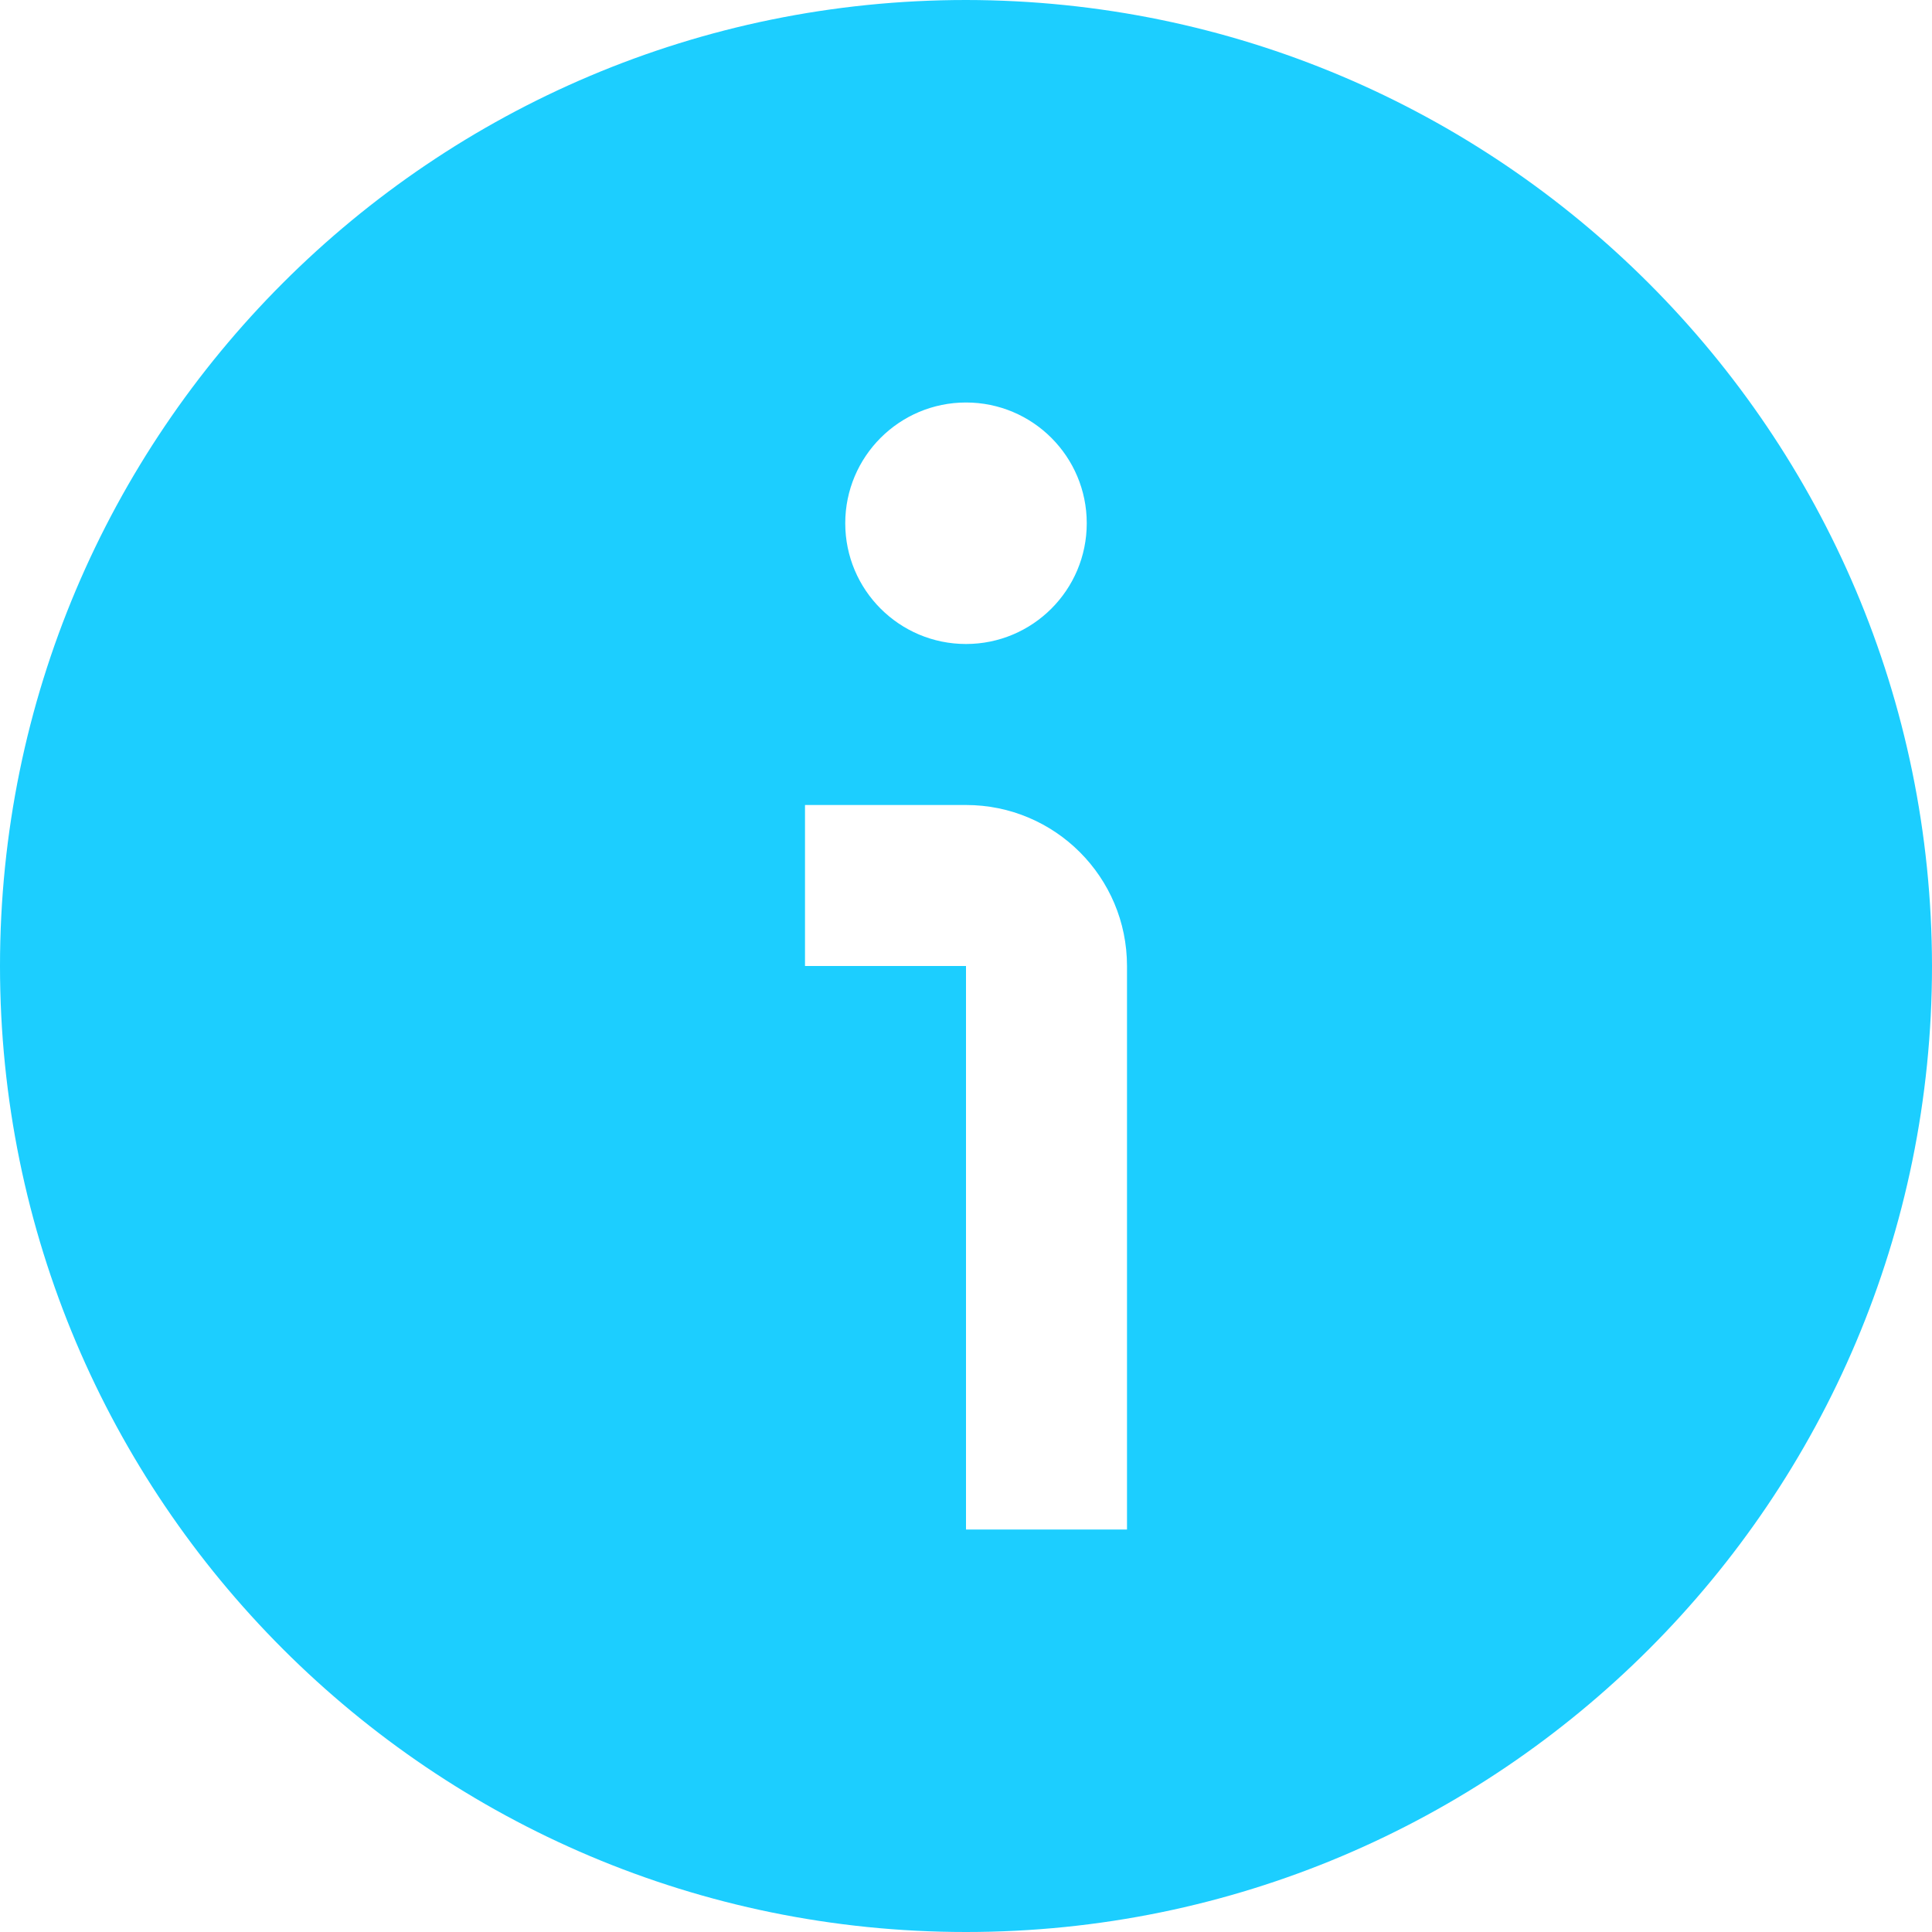
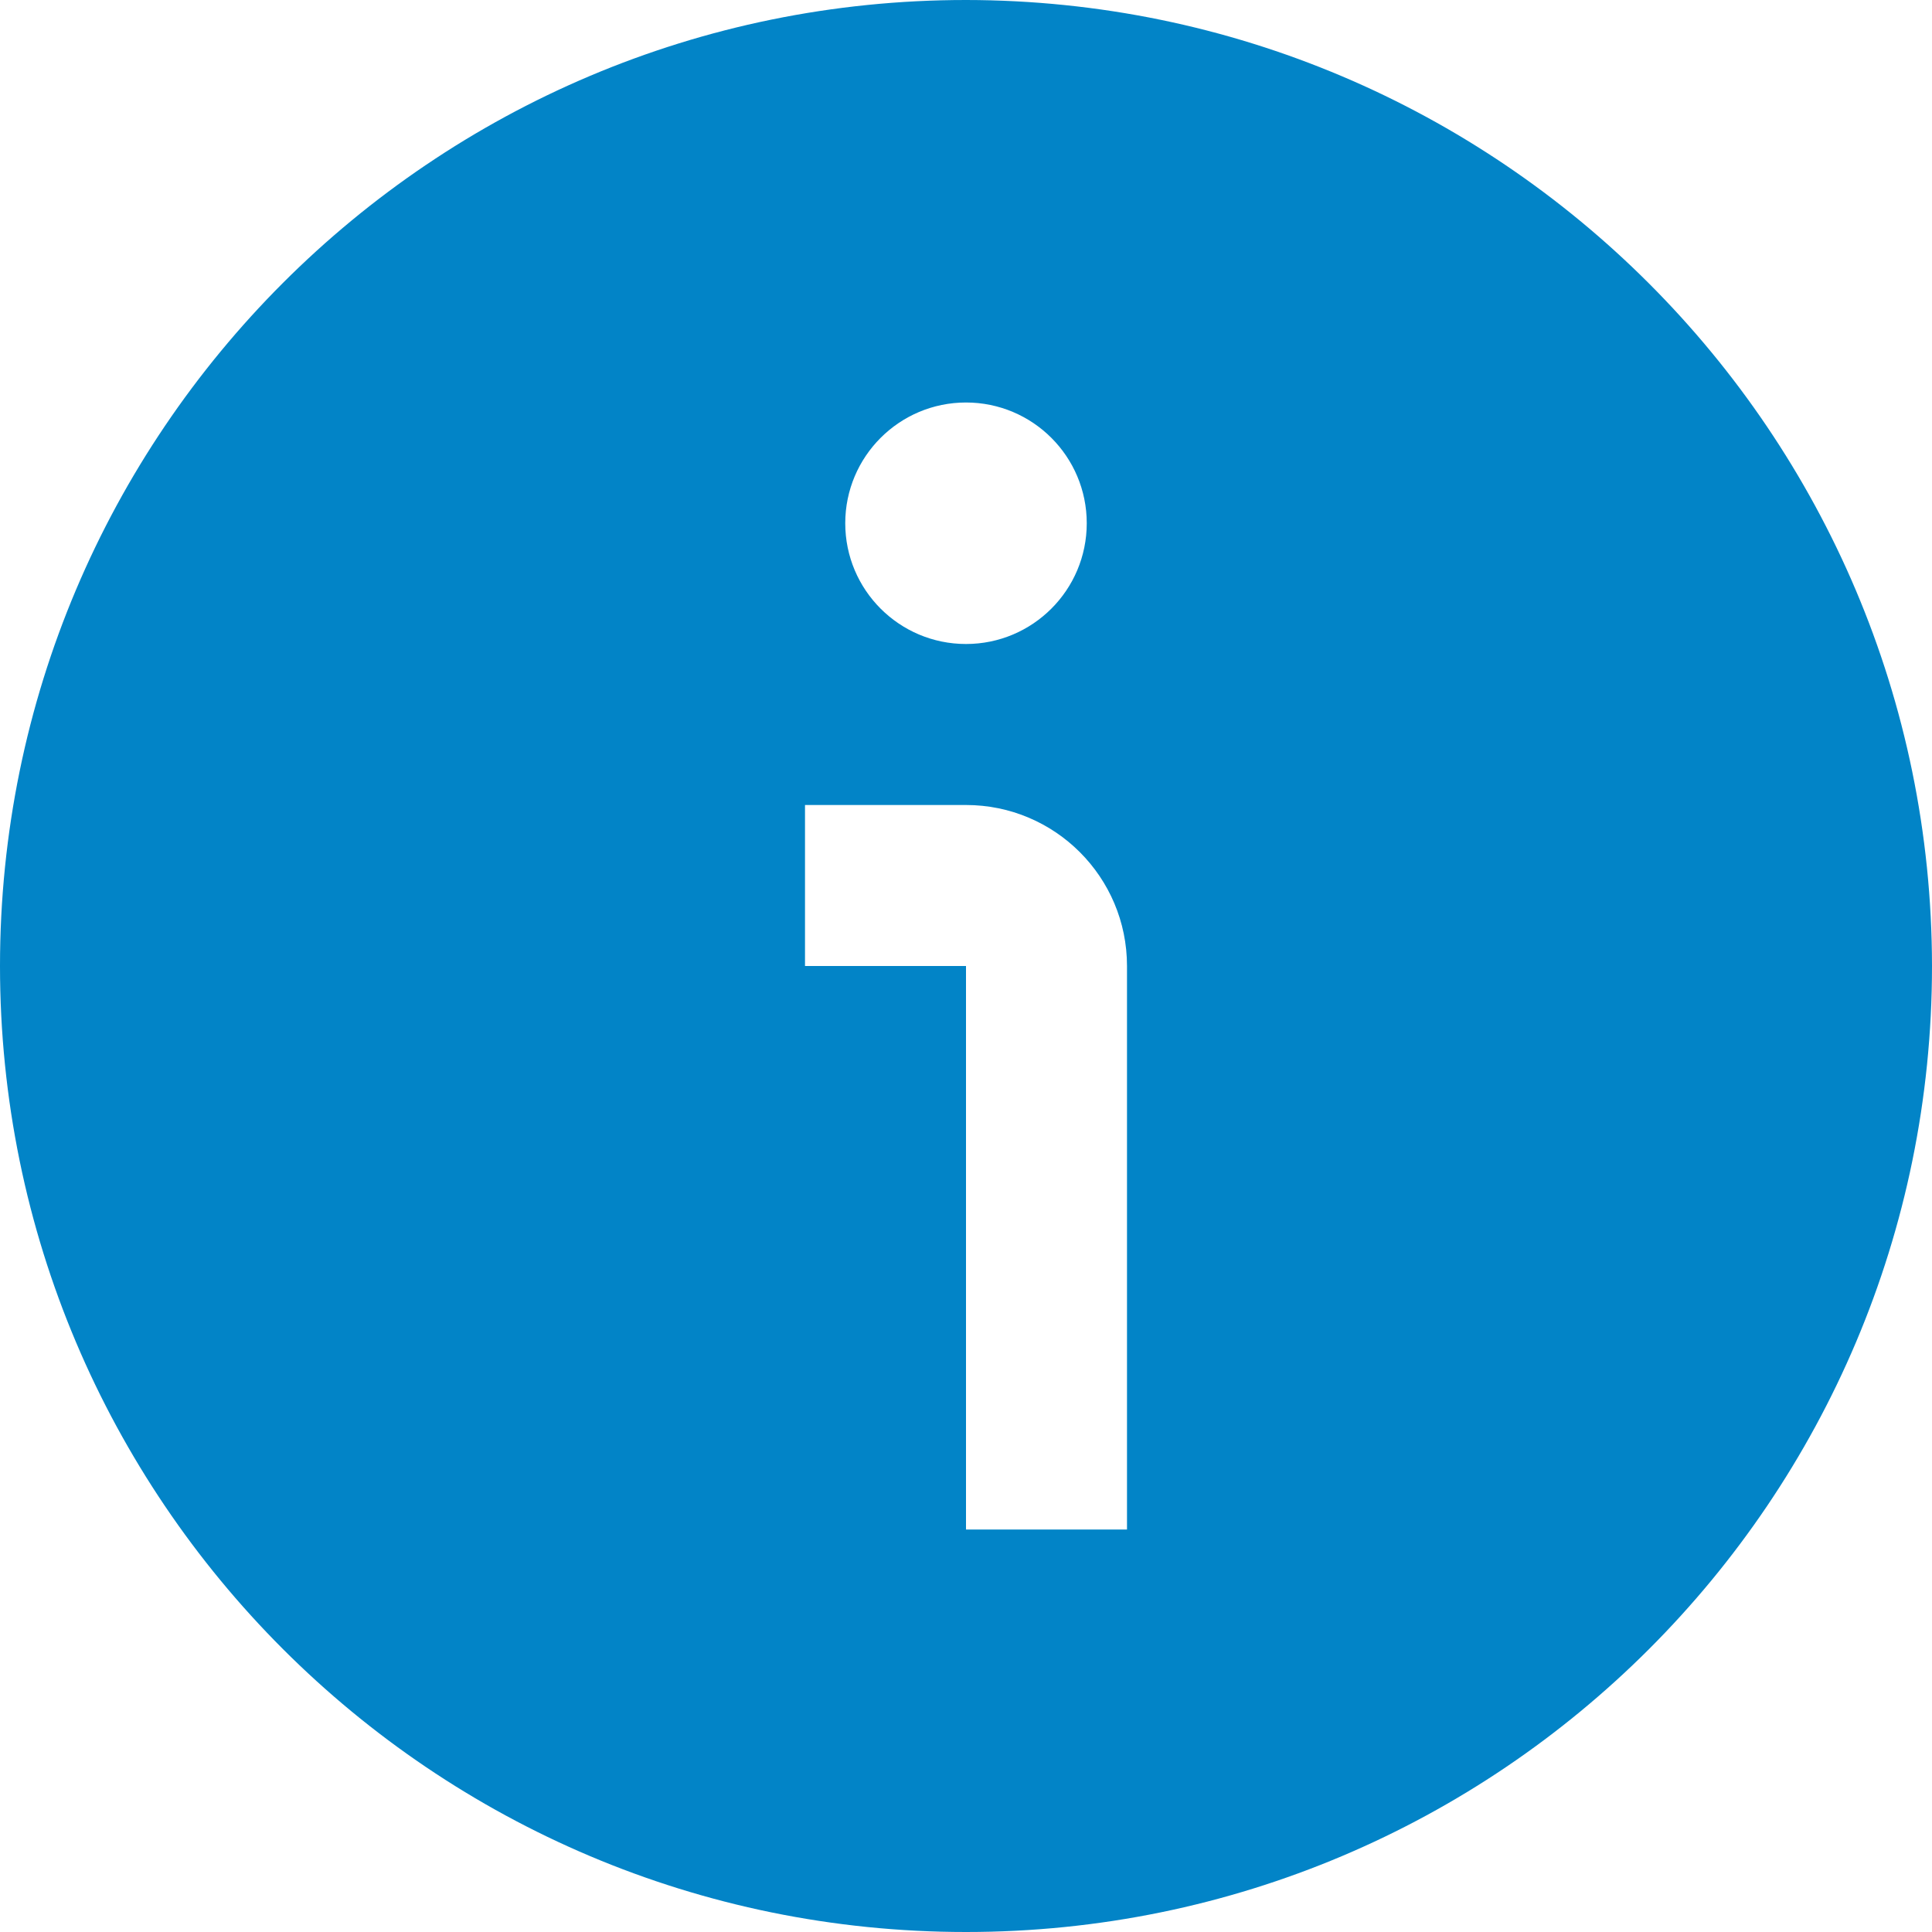
<svg xmlns="http://www.w3.org/2000/svg" id="Layer_1" data-name="Layer 1" viewBox="0 0 24 24" width="512" height="512">
-   <path d="M24,12A12,12,0,1,1,12,0,12.013,12.013,0,0,1,24,12ZM14,12a2,2,0,0,0-2-2H10v2h2v7h2ZM12,5a1.5,1.5,0,1,0,1.5,1.5A1.5,1.5,0,0,0,12,5Z" fill="#1CCEFF" />
+   <path d="M24,12A12,12,0,1,1,12,0,12.013,12.013,0,0,1,24,12ZM14,12a2,2,0,0,0-2-2H10v2h2v7h2ZM12,5a1.5,1.5,0,1,0,1.5,1.5A1.5,1.5,0,0,0,12,5Z" fill="#0284c7" />
</svg>
